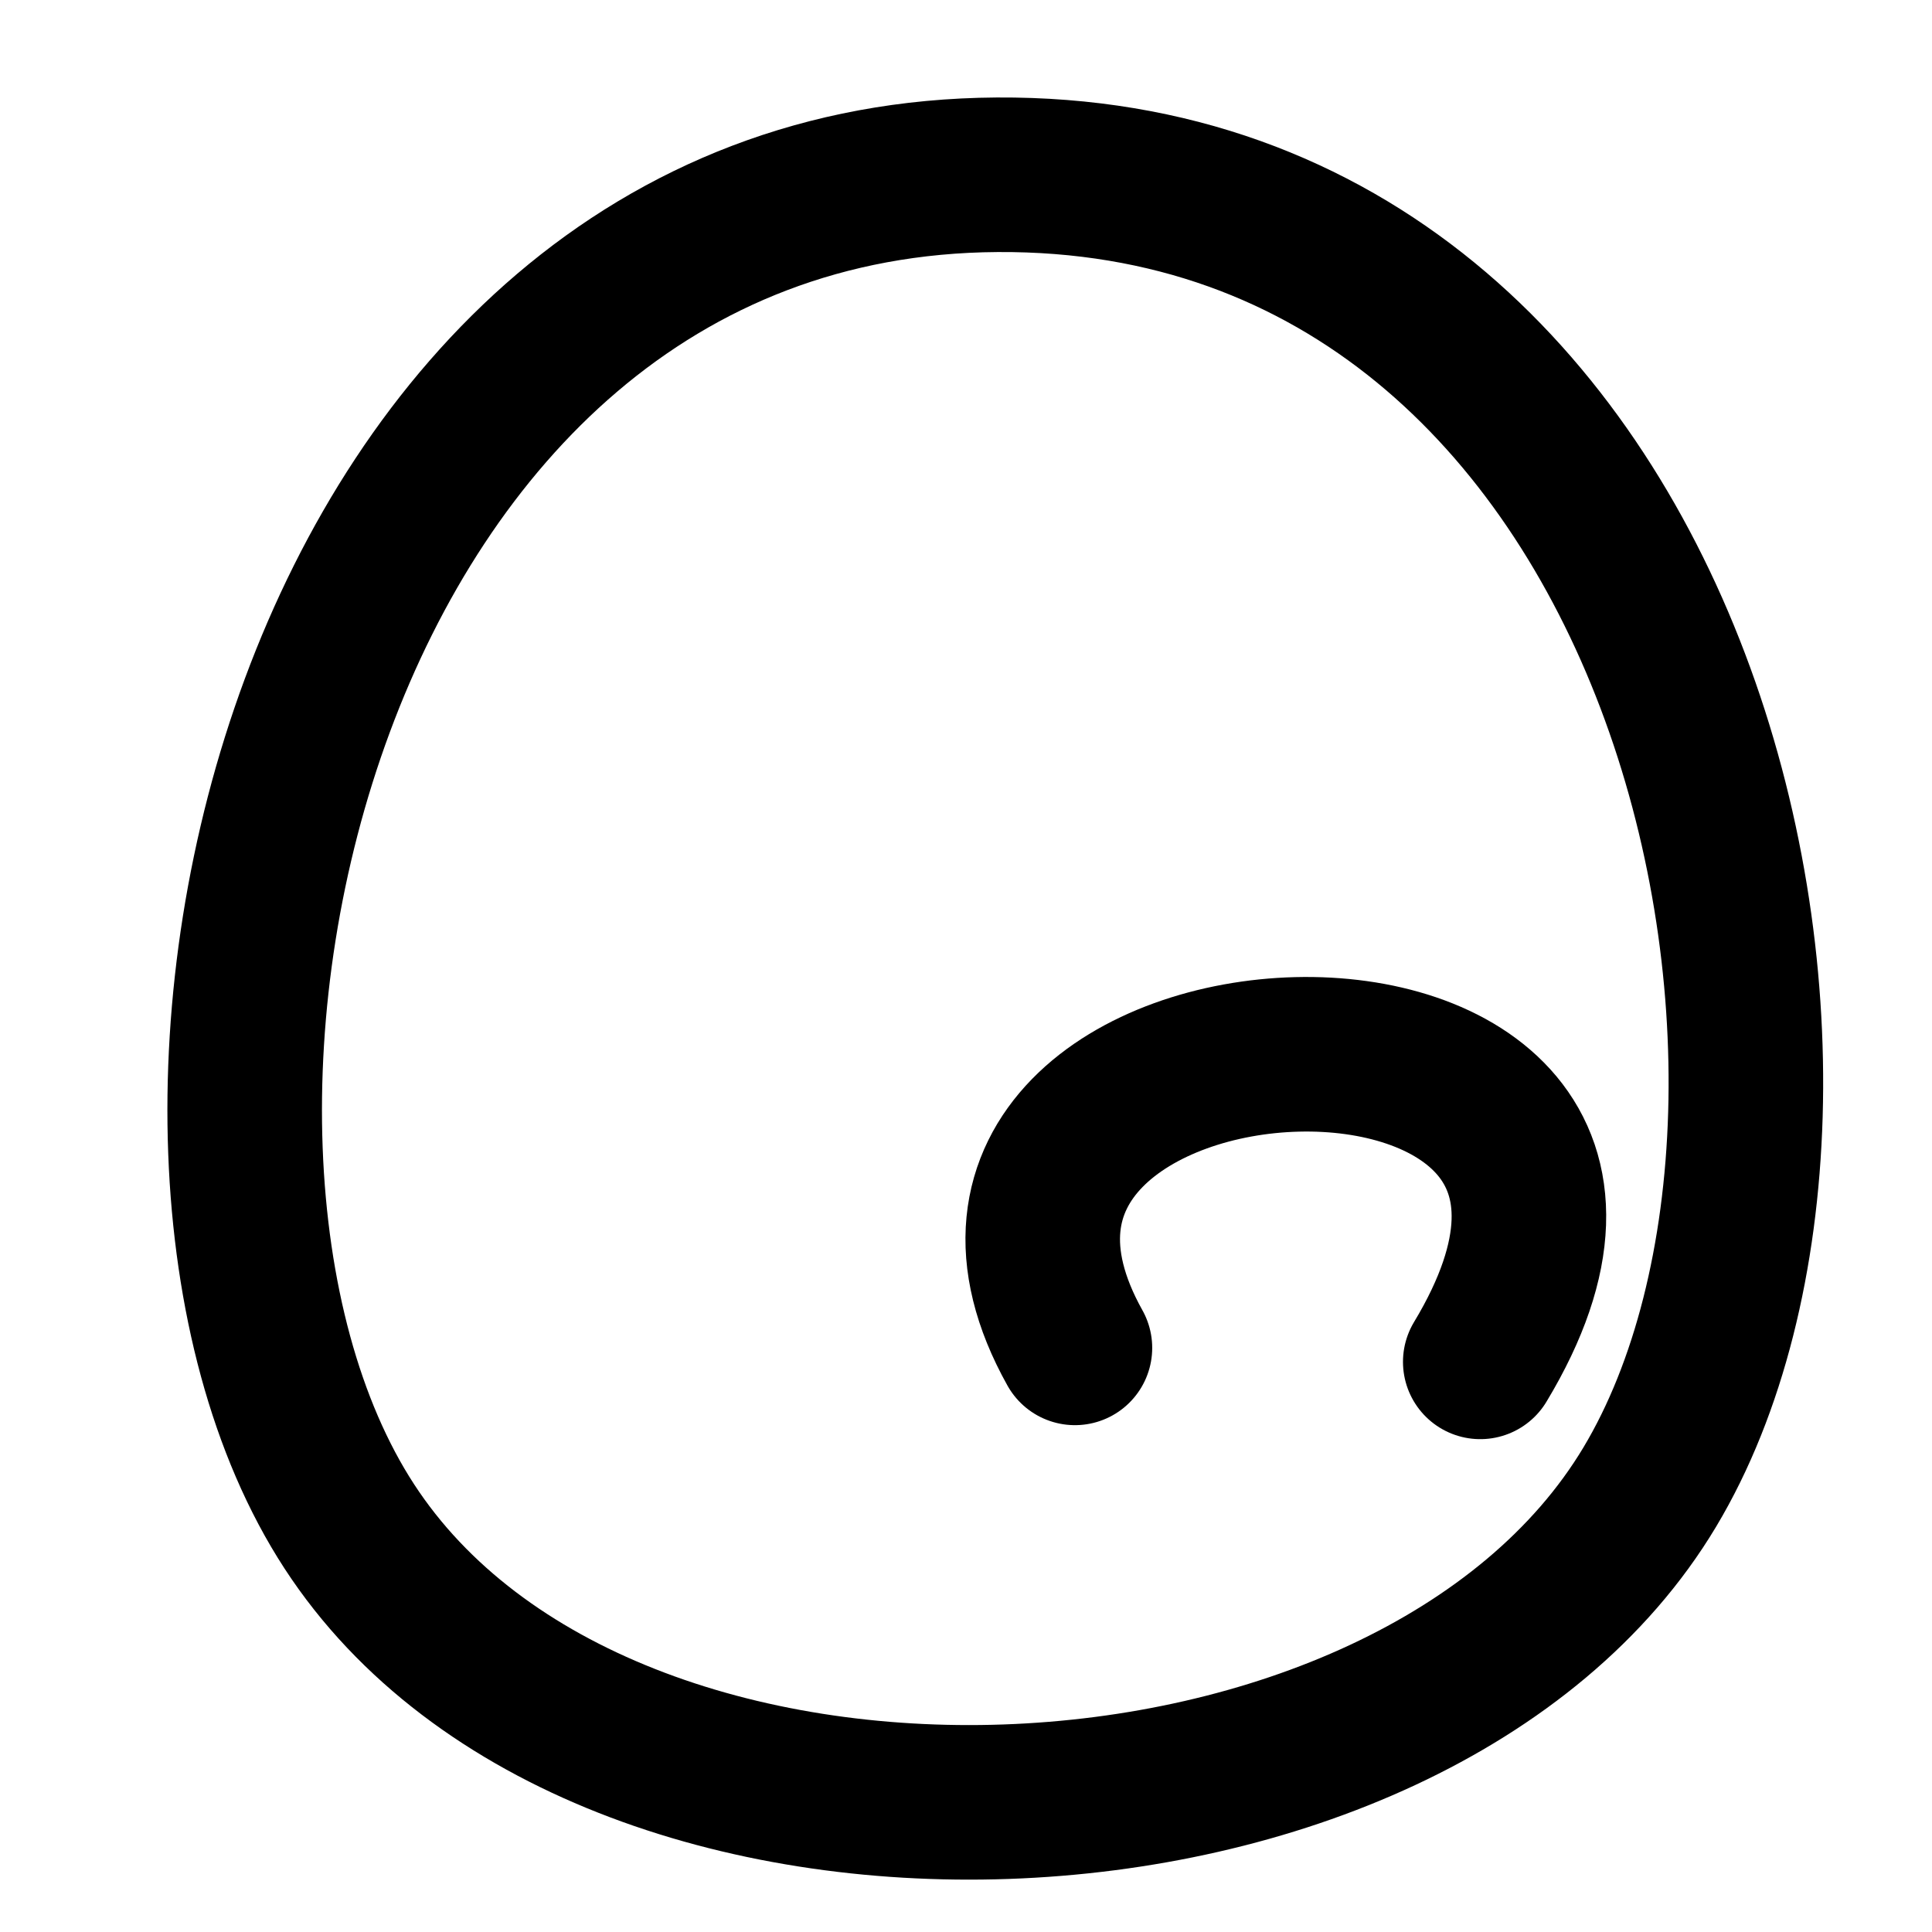
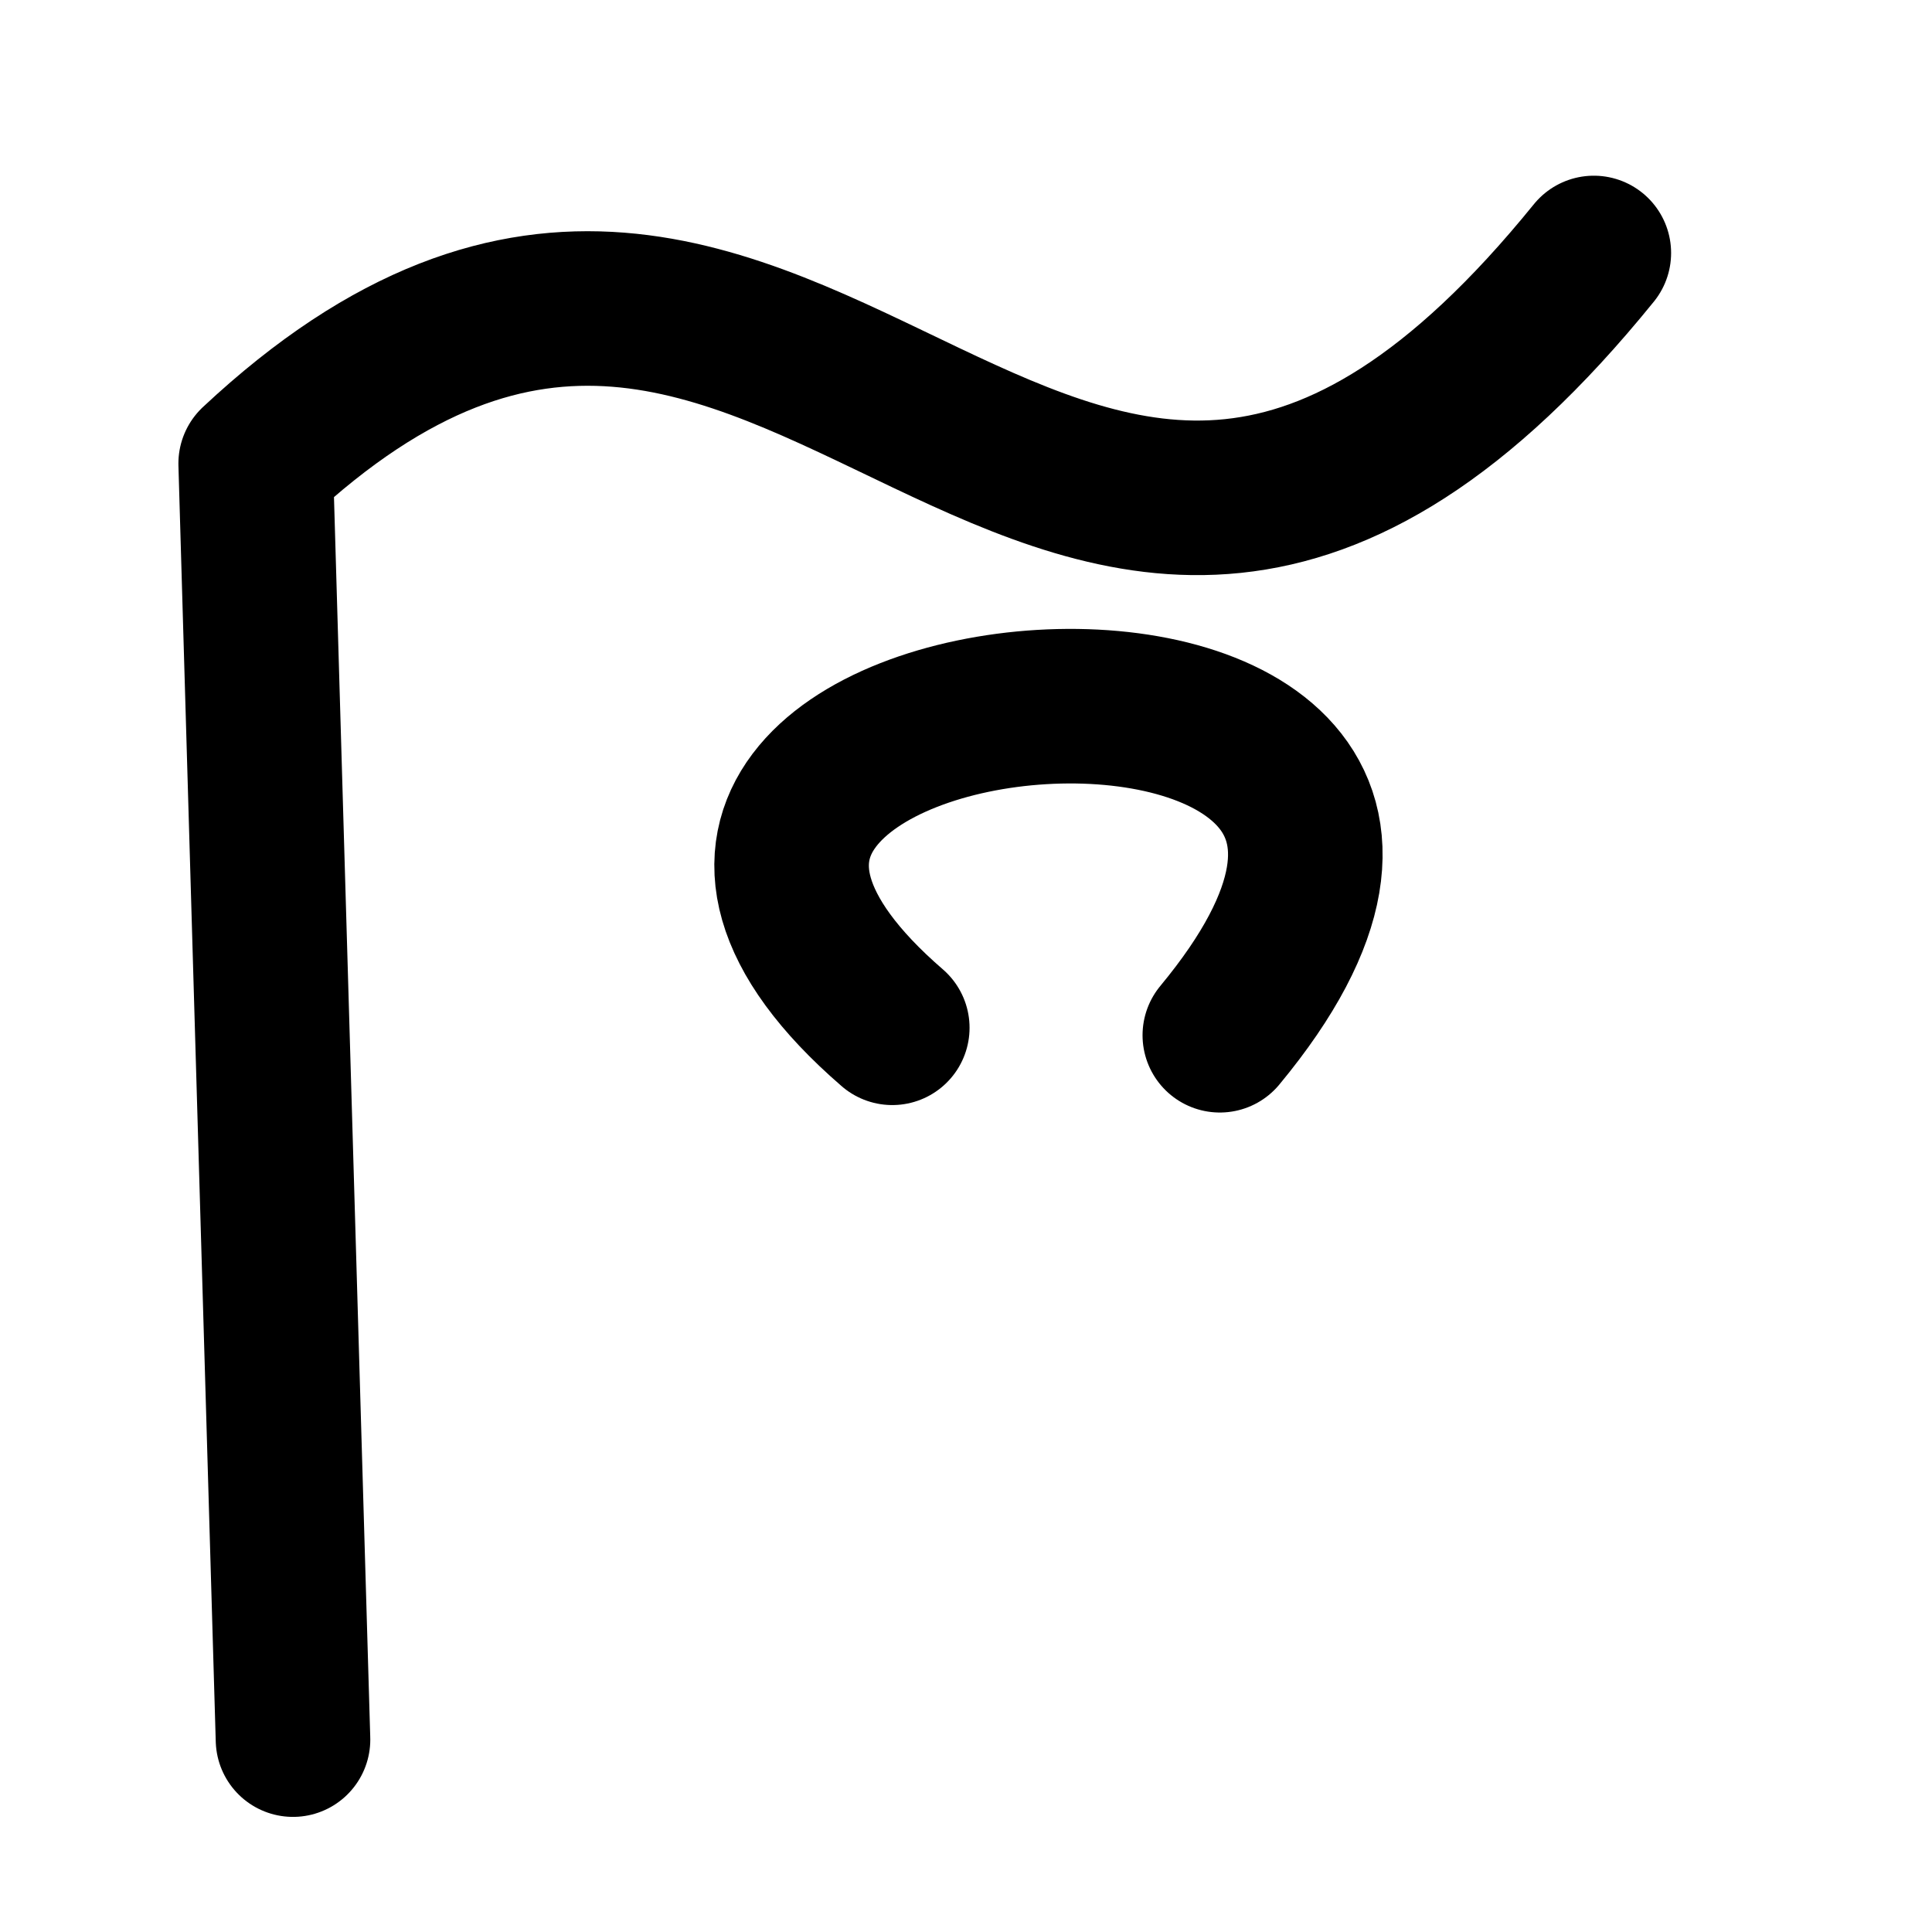
<svg xmlns="http://www.w3.org/2000/svg" width="50mm" height="50mm" viewBox="0 0 50 50" version="1.1" id="svg5">
  <defs id="defs2" />
  <g id="layer1">
-     <path style="fill:none;stroke:#000000;stroke-width:4;stroke-linecap:round;stroke-linejoin:round;paint-order:stroke fill markers" d="M 25.807,4.523 C 43.781,4.411 48.827,28.247 42.696,38.485 36.564,48.723 15.627,49.623 9.039,39.501 2.451,29.379 7.833,4.634 25.807,4.523 Z" id="path3" />
-     <path style="fill:none;stroke:#000000;stroke-width:4;stroke-linecap:round;stroke-linejoin:round;paint-order:stroke fill markers" d="M 27.819,34.883 C 22.452,25.284 45.022,24.106 38.309,35.245" id="path4" />
+     <path style="fill:none;stroke:#000000;stroke-width:4;stroke-linecap:round;stroke-linejoin:round;paint-order:stroke fill markers" d="M 7.583,45.021 6.617,11.996 C 20.708,-1.183 27.239,23.831 41.248,6.547" id="path1" />
+     <path style="fill:none;stroke:#000000;stroke-width:4;stroke-linecap:round;stroke-linejoin:round;paint-order:stroke fill markers" d="m 23.092,26.599 c -11.389,-9.848 18.876,-12.352 8.477,0.193" id="path2" />
  </g>
</svg>
